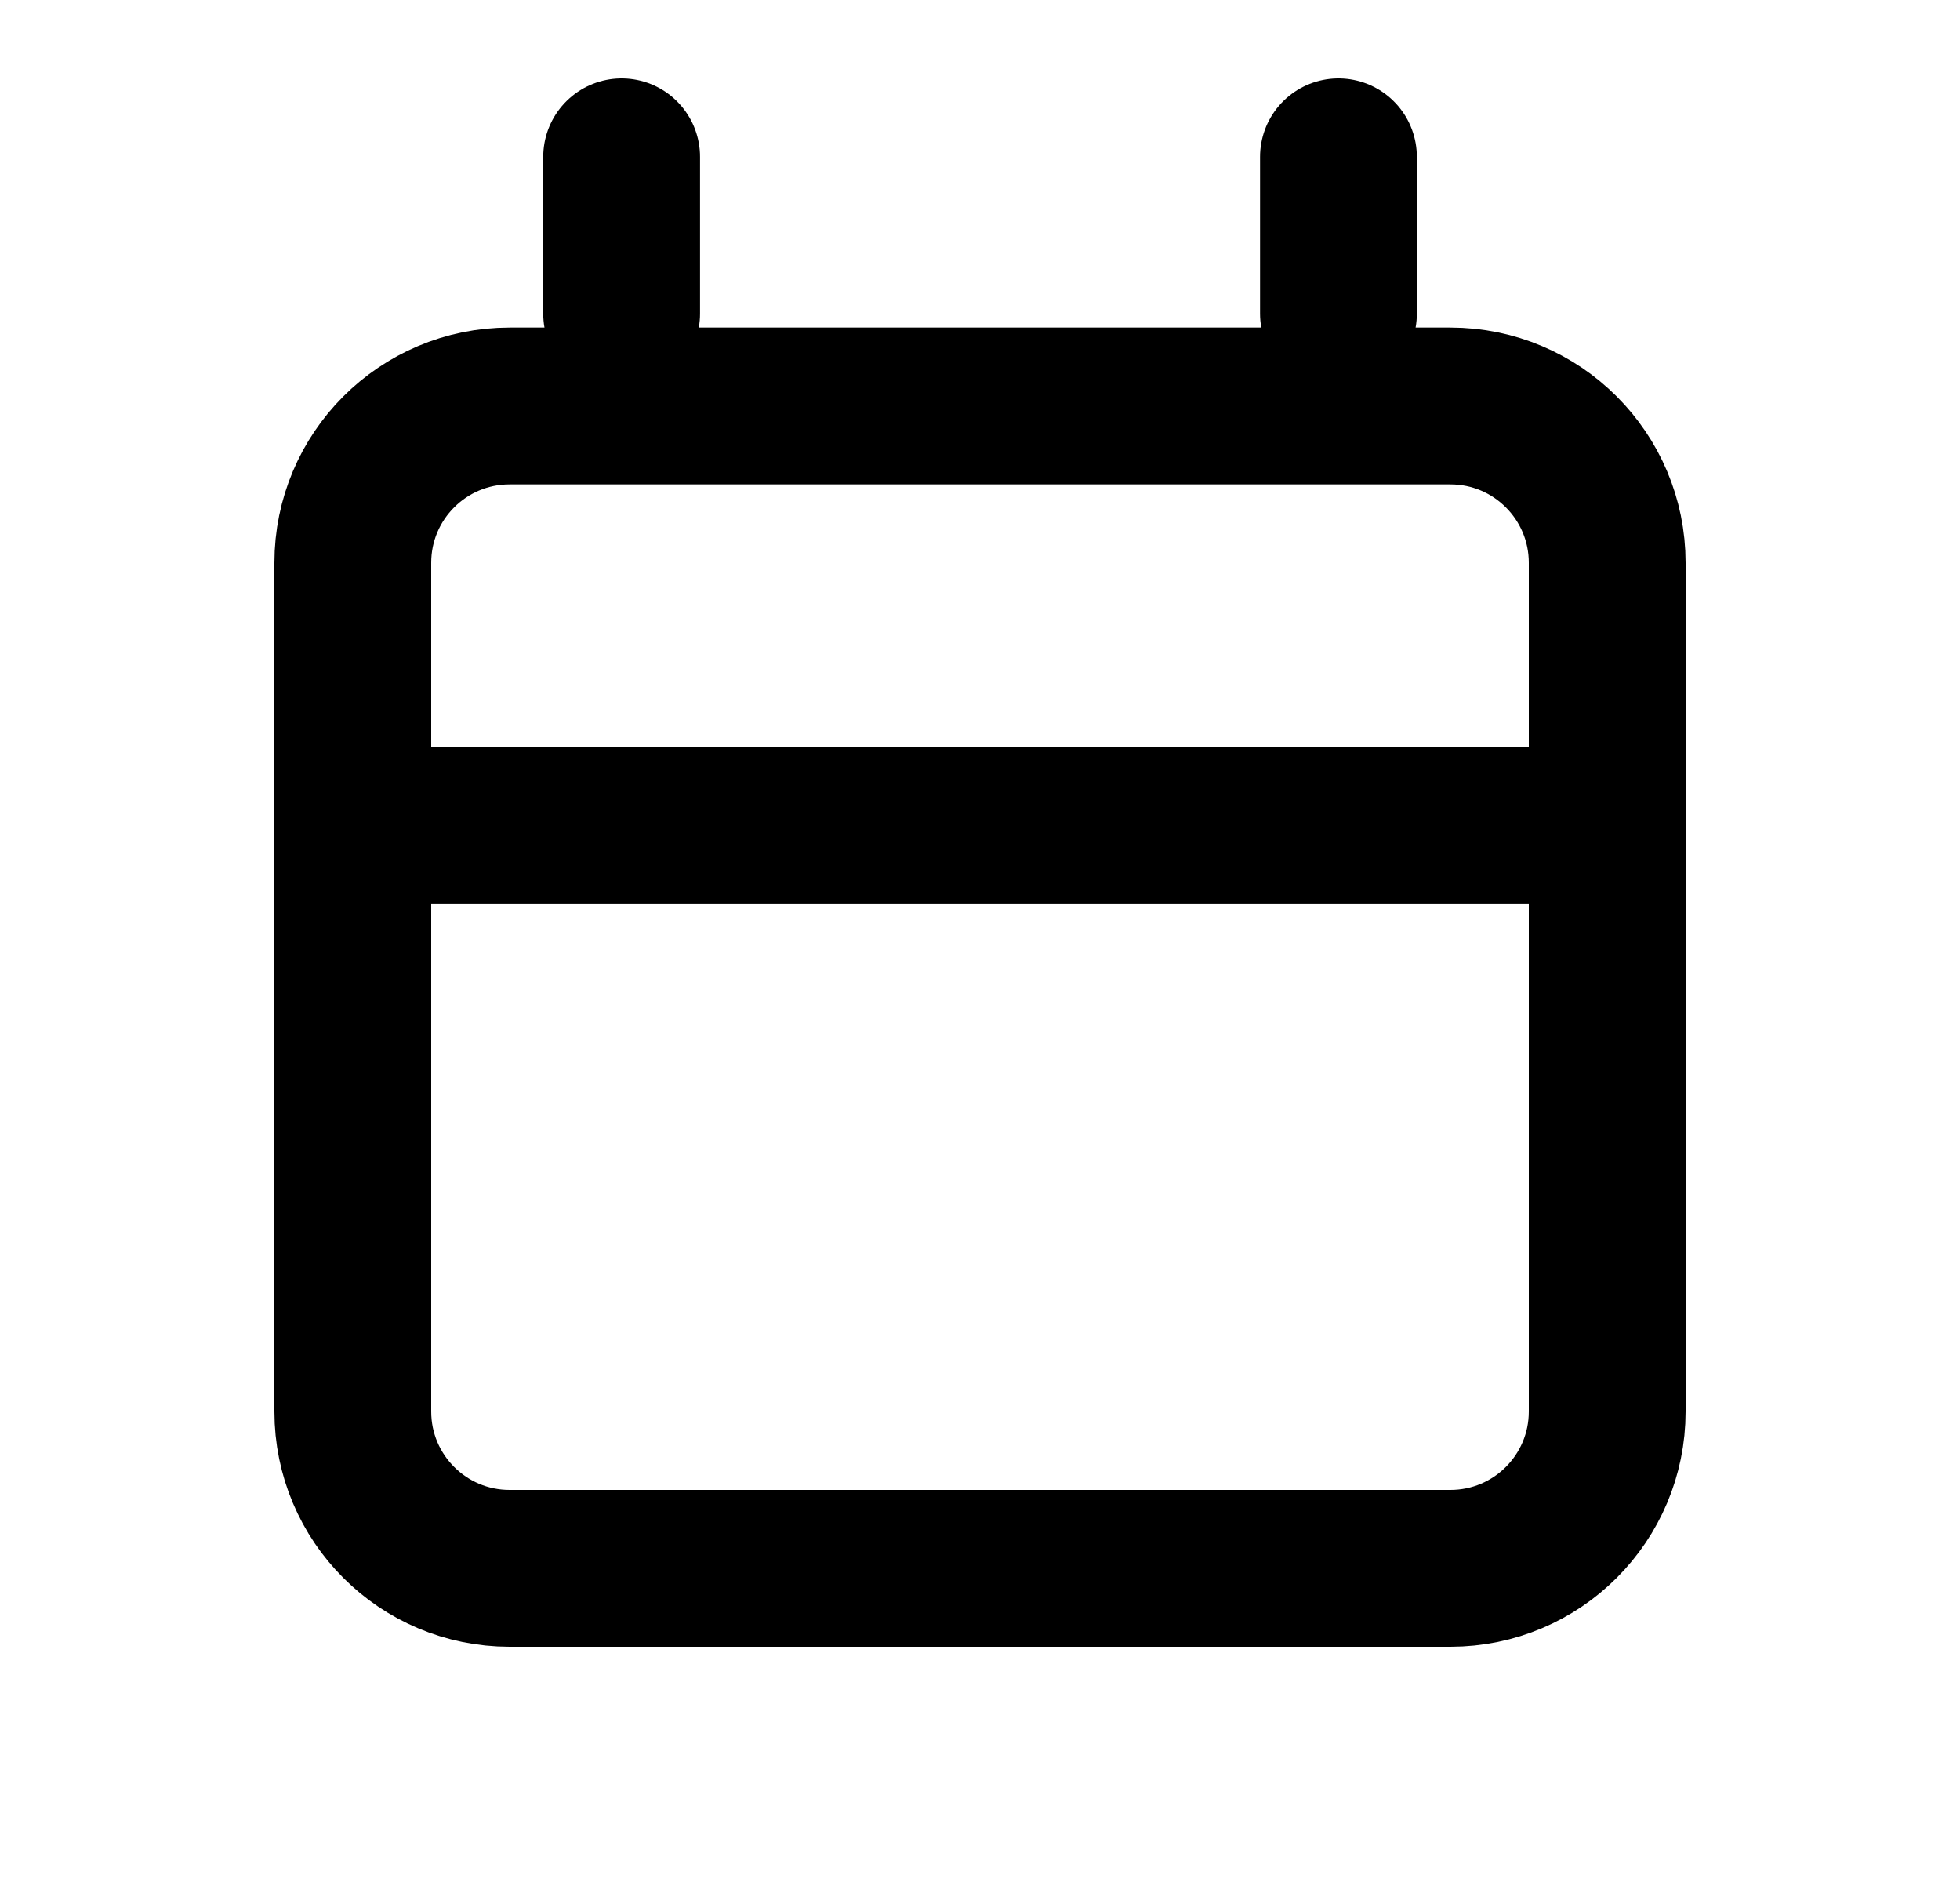
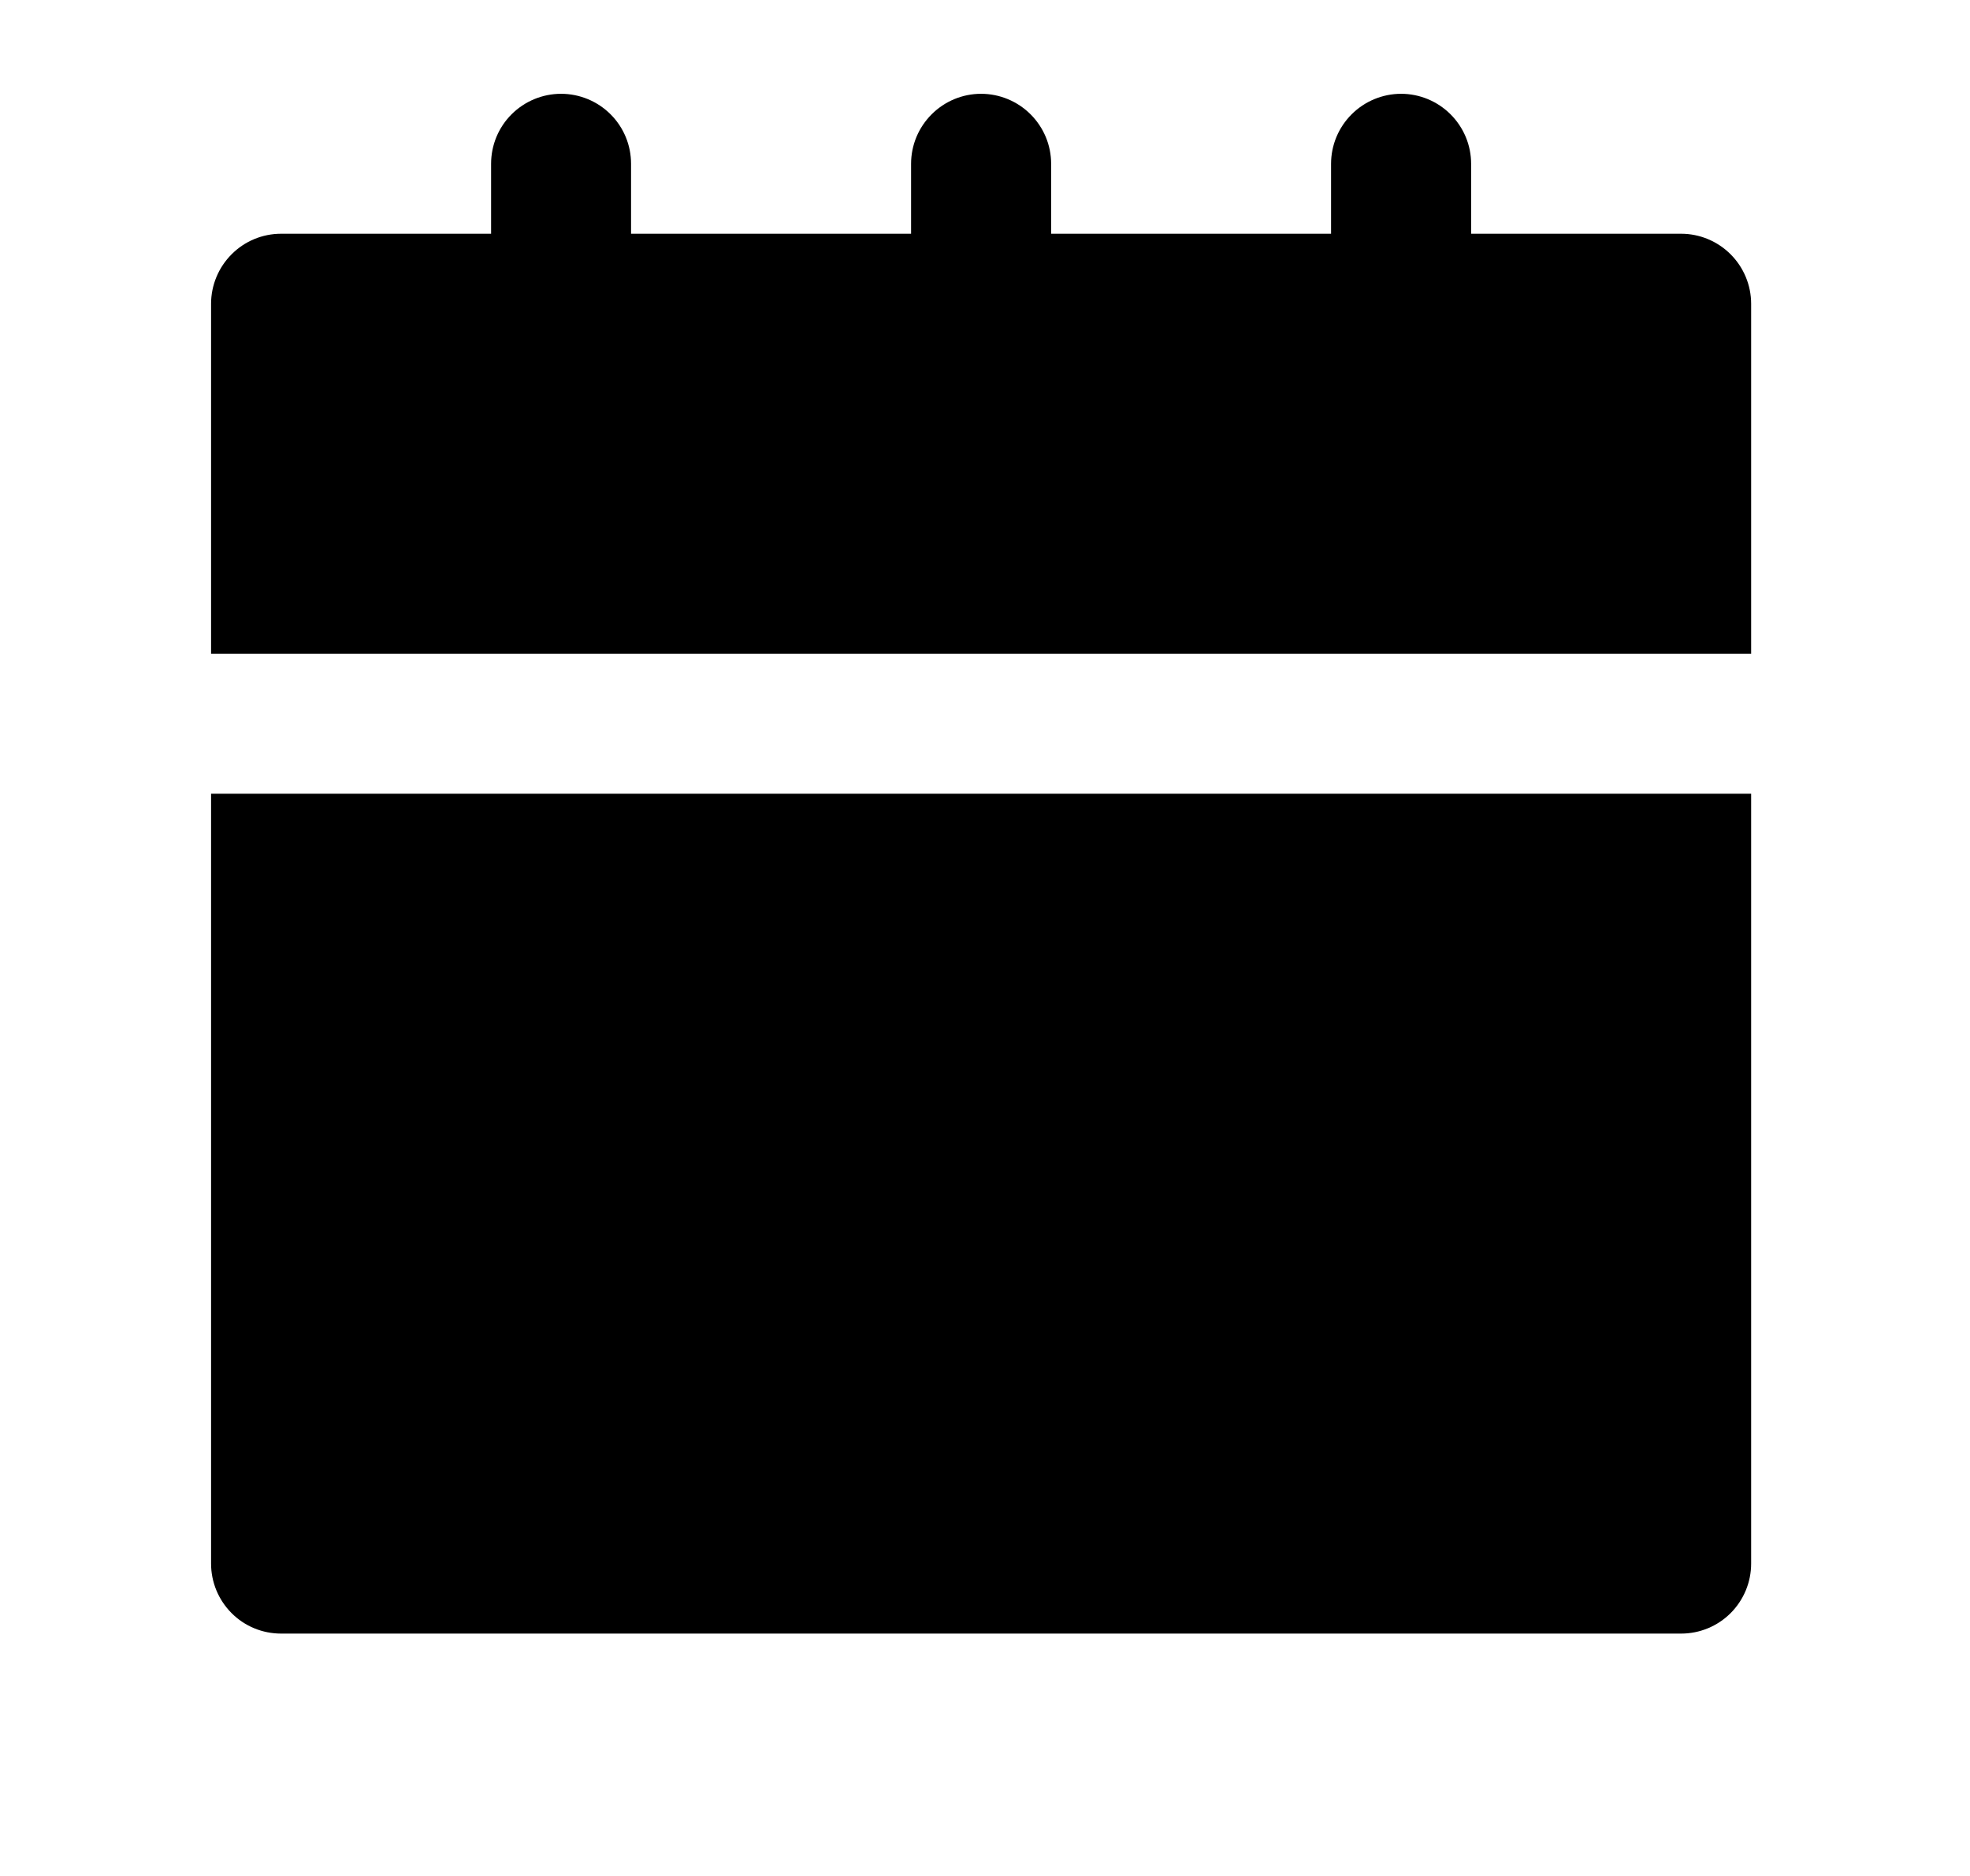
- <svg xmlns="http://www.w3.org/2000/svg" width="25" height="24" viewBox="0 0 25 24" fill="none">
-   <rect x="4.5" y="5.177" width="16" height="14.823" rx="2" stroke="currentColor" stroke-width="2" stroke-linejoin="round" />
-   <line x1="4.5" y1="10.529" x2="20.5" y2="10.529" stroke="currentColor" stroke-width="2" />
-   <path d="M7.929 2V4" stroke="currentColor" stroke-width="2" stroke-linecap="round" stroke-linejoin="round" />
-   <path d="M17.072 2V4" stroke="currentColor" stroke-width="2" stroke-linecap="round" stroke-linejoin="round" />
+ <svg xmlns="http://www.w3.org/2000/svg" width="21" height="20" viewBox="0 0 21 20" fill="none">
+   <path d="M17.921 2.492H15.682V1.746C15.682 1.548 15.603 1.359 15.463 1.219C15.323 1.079 15.133 1 14.936 1C14.738 1 14.548 1.079 14.408 1.219C14.268 1.359 14.189 1.548 14.189 1.746V2.492H11.205V1.746C11.205 1.548 11.126 1.359 10.986 1.219C10.846 1.079 10.656 1 10.458 1C10.26 1 10.071 1.079 9.931 1.219C9.791 1.359 9.712 1.548 9.712 1.746V2.492H6.727V1.746C6.727 1.548 6.649 1.359 6.509 1.219C6.369 1.079 6.179 1 5.981 1C5.783 1 5.593 1.079 5.453 1.219C5.313 1.359 5.235 1.548 5.235 1.746V2.492H2.996C2.798 2.492 2.608 2.571 2.469 2.711C2.329 2.851 2.25 3.041 2.25 3.239V6.97H18.667V3.239C18.667 3.041 18.588 2.851 18.448 2.711C18.308 2.571 18.118 2.492 17.921 2.492Z" fill="currentColor" />
+   <path d="M2.25 16.67C2.25 16.868 2.329 17.058 2.469 17.198C2.608 17.338 2.798 17.416 2.996 17.416H17.921C18.118 17.416 18.308 17.338 18.448 17.198C18.588 17.058 18.667 16.868 18.667 16.67V8.462H2.25V16.67Z" fill="currentColor" />
</svg>
